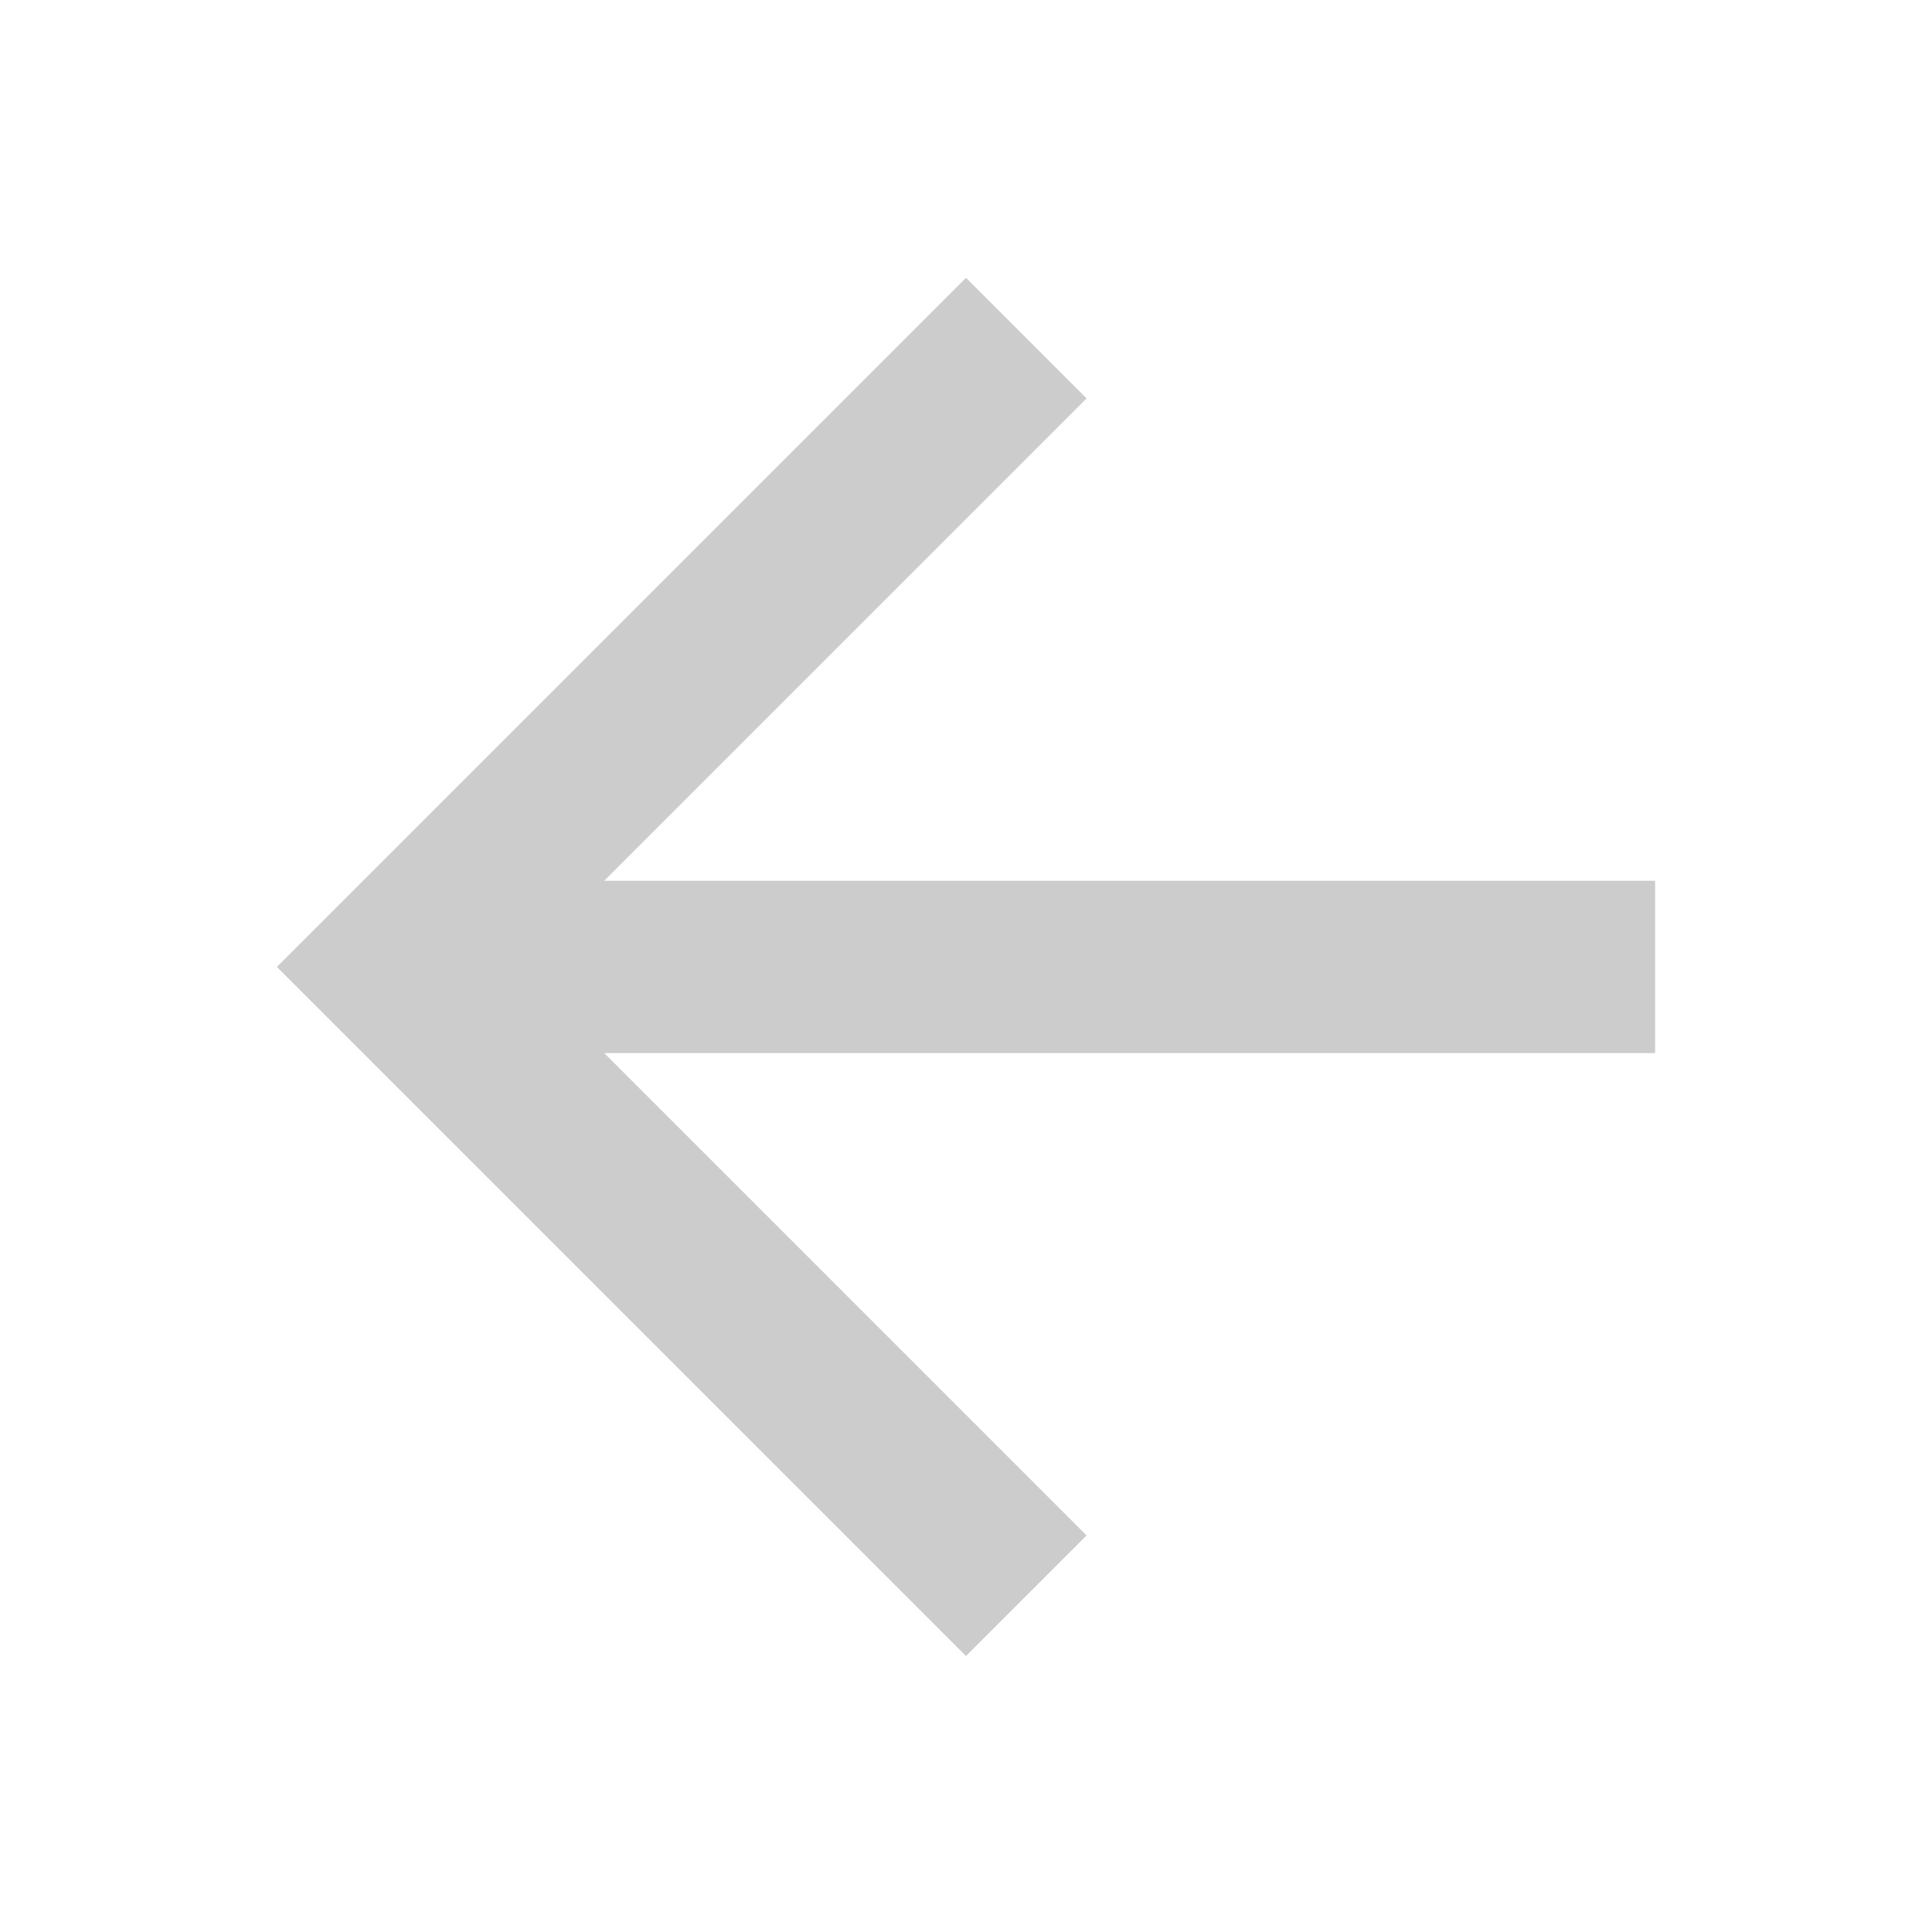
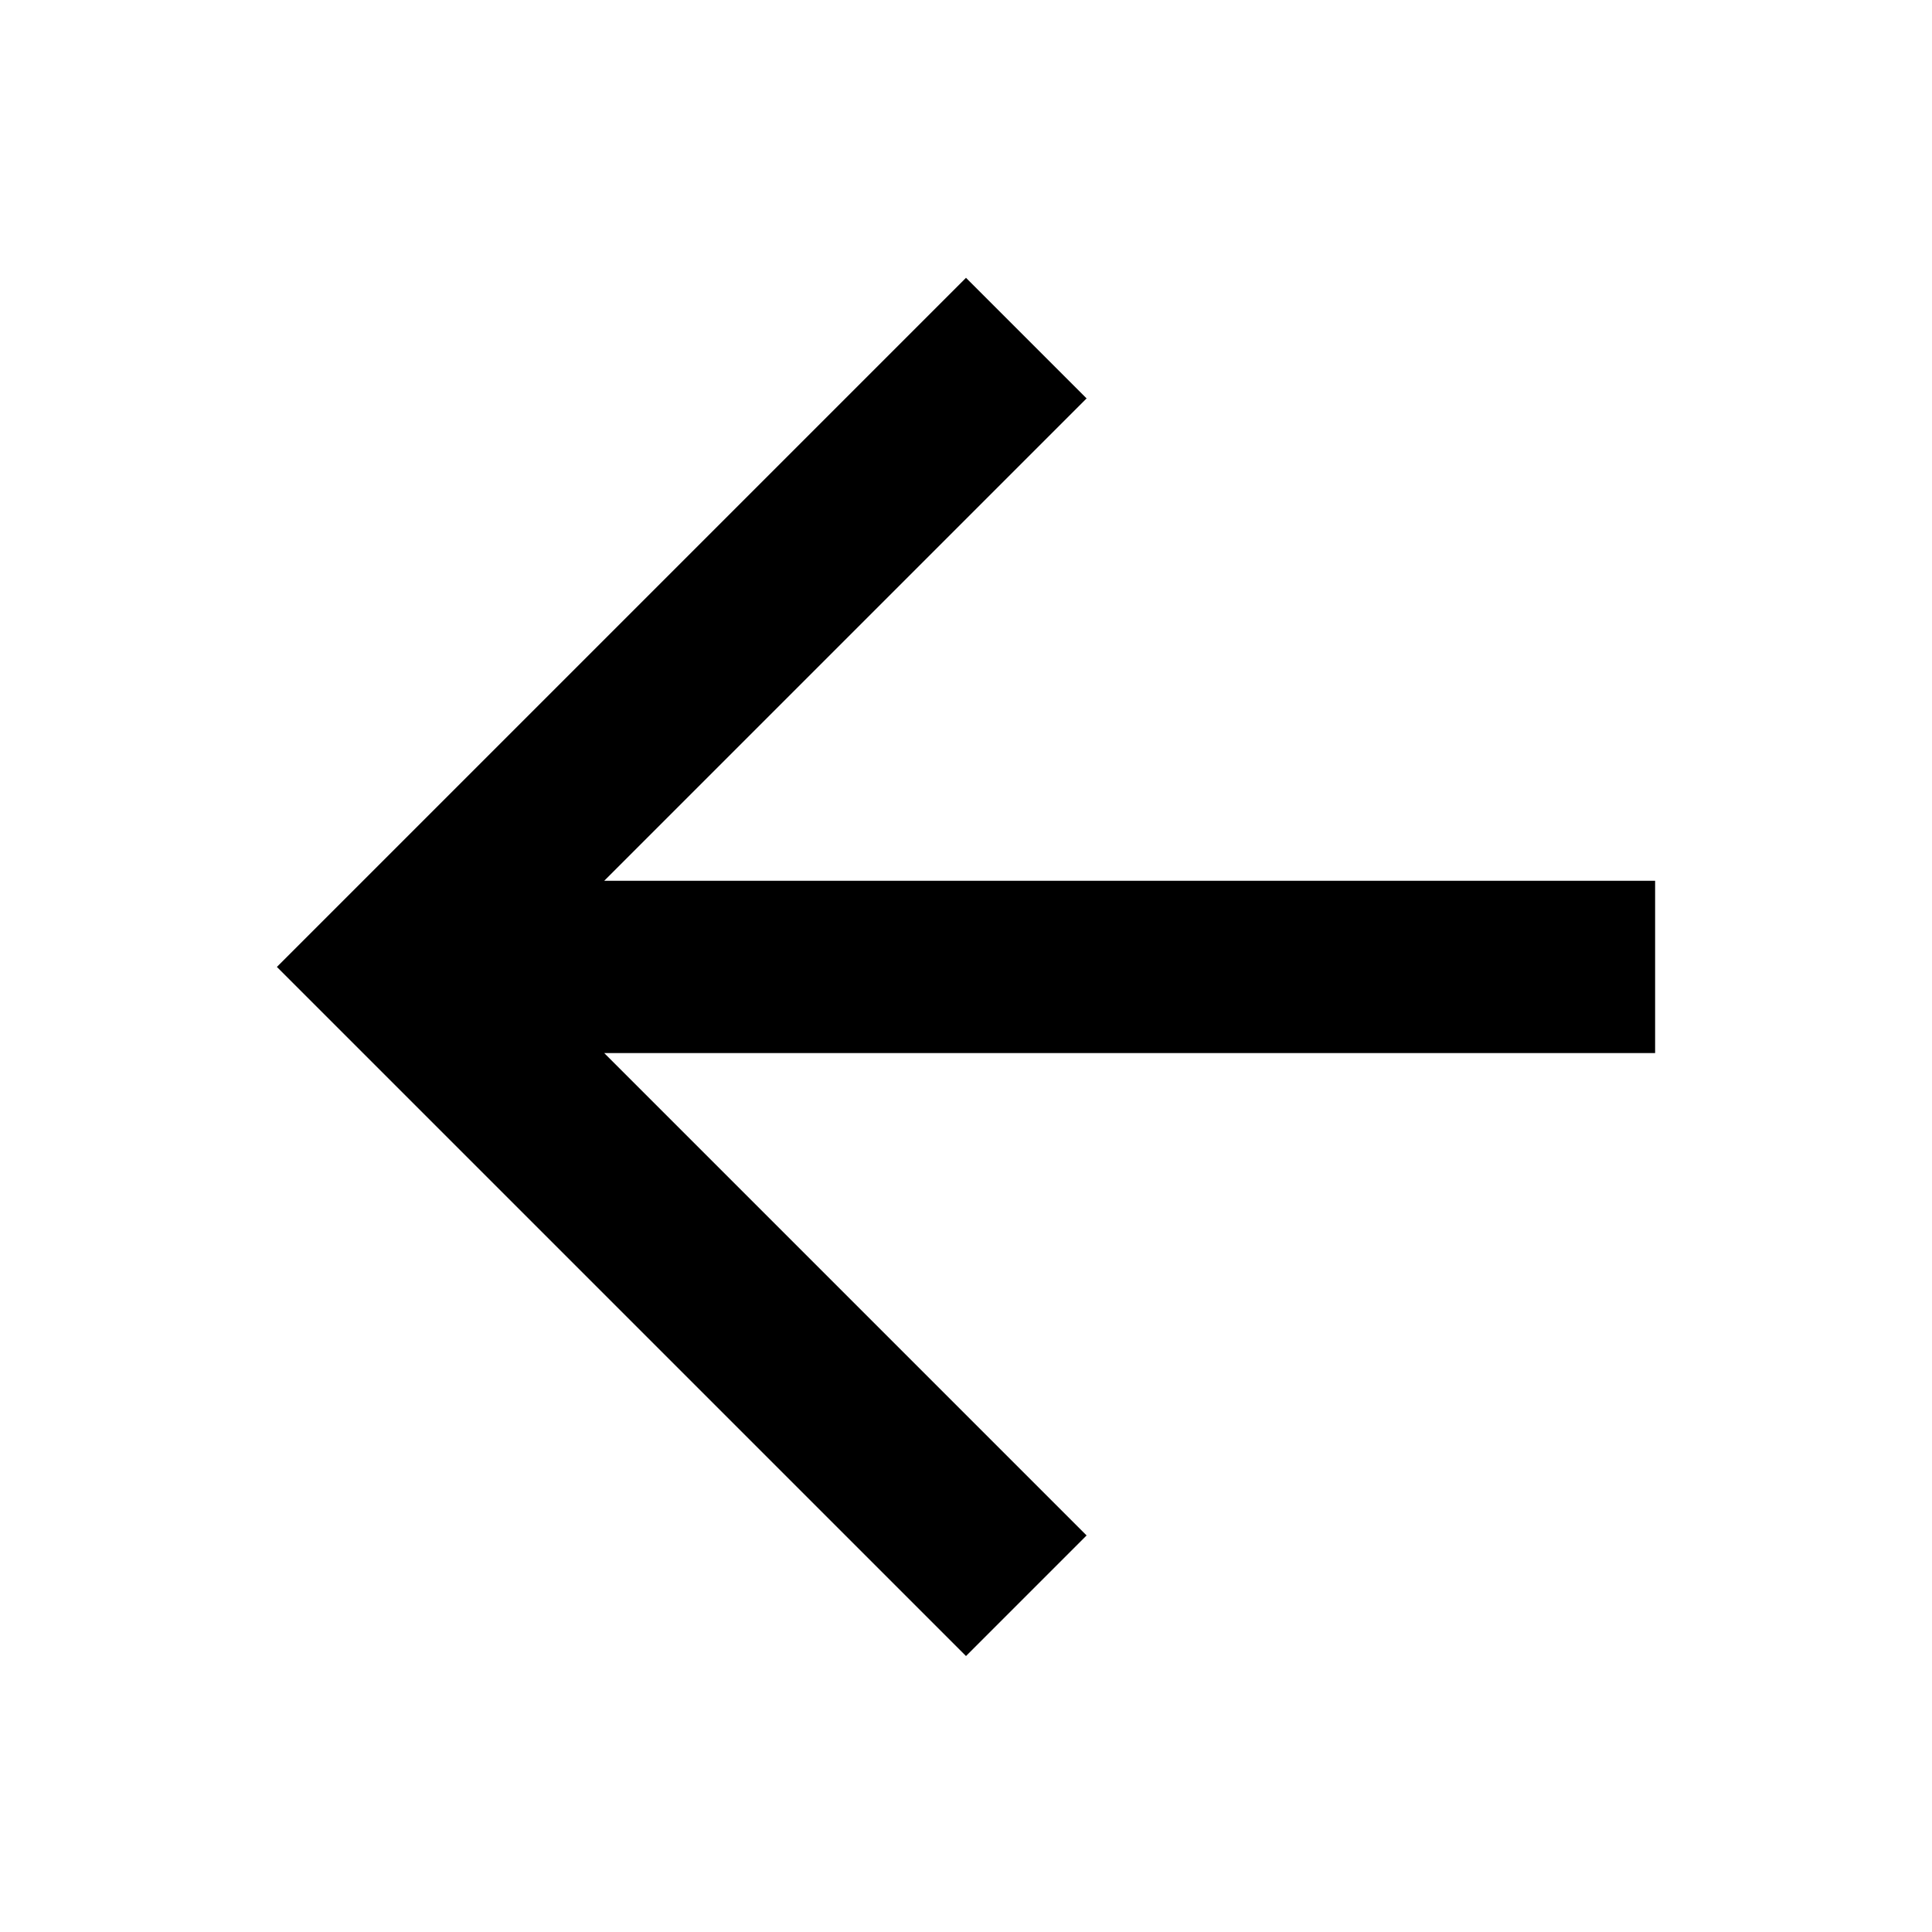
<svg xmlns="http://www.w3.org/2000/svg" t="1700613758634" class="icon" viewBox="0 0 1024 1024" version="1.1" p-id="8103" width="200" height="200">
-   <path d="M512 877.738 575.919 813.819 320.246 558.146 877.248 558.146 877.248 466.834 320.246 466.834 575.919 211.161 512 147.244 146.753 512.491Z" fill="#CCCCCC" p-id="8104" />
+   <path d="M512 877.738 575.919 813.819 320.246 558.146 877.248 558.146 877.248 466.834 320.246 466.834 575.919 211.161 512 147.244 146.753 512.491Z" fill="" p-id="8104" />
</svg>
